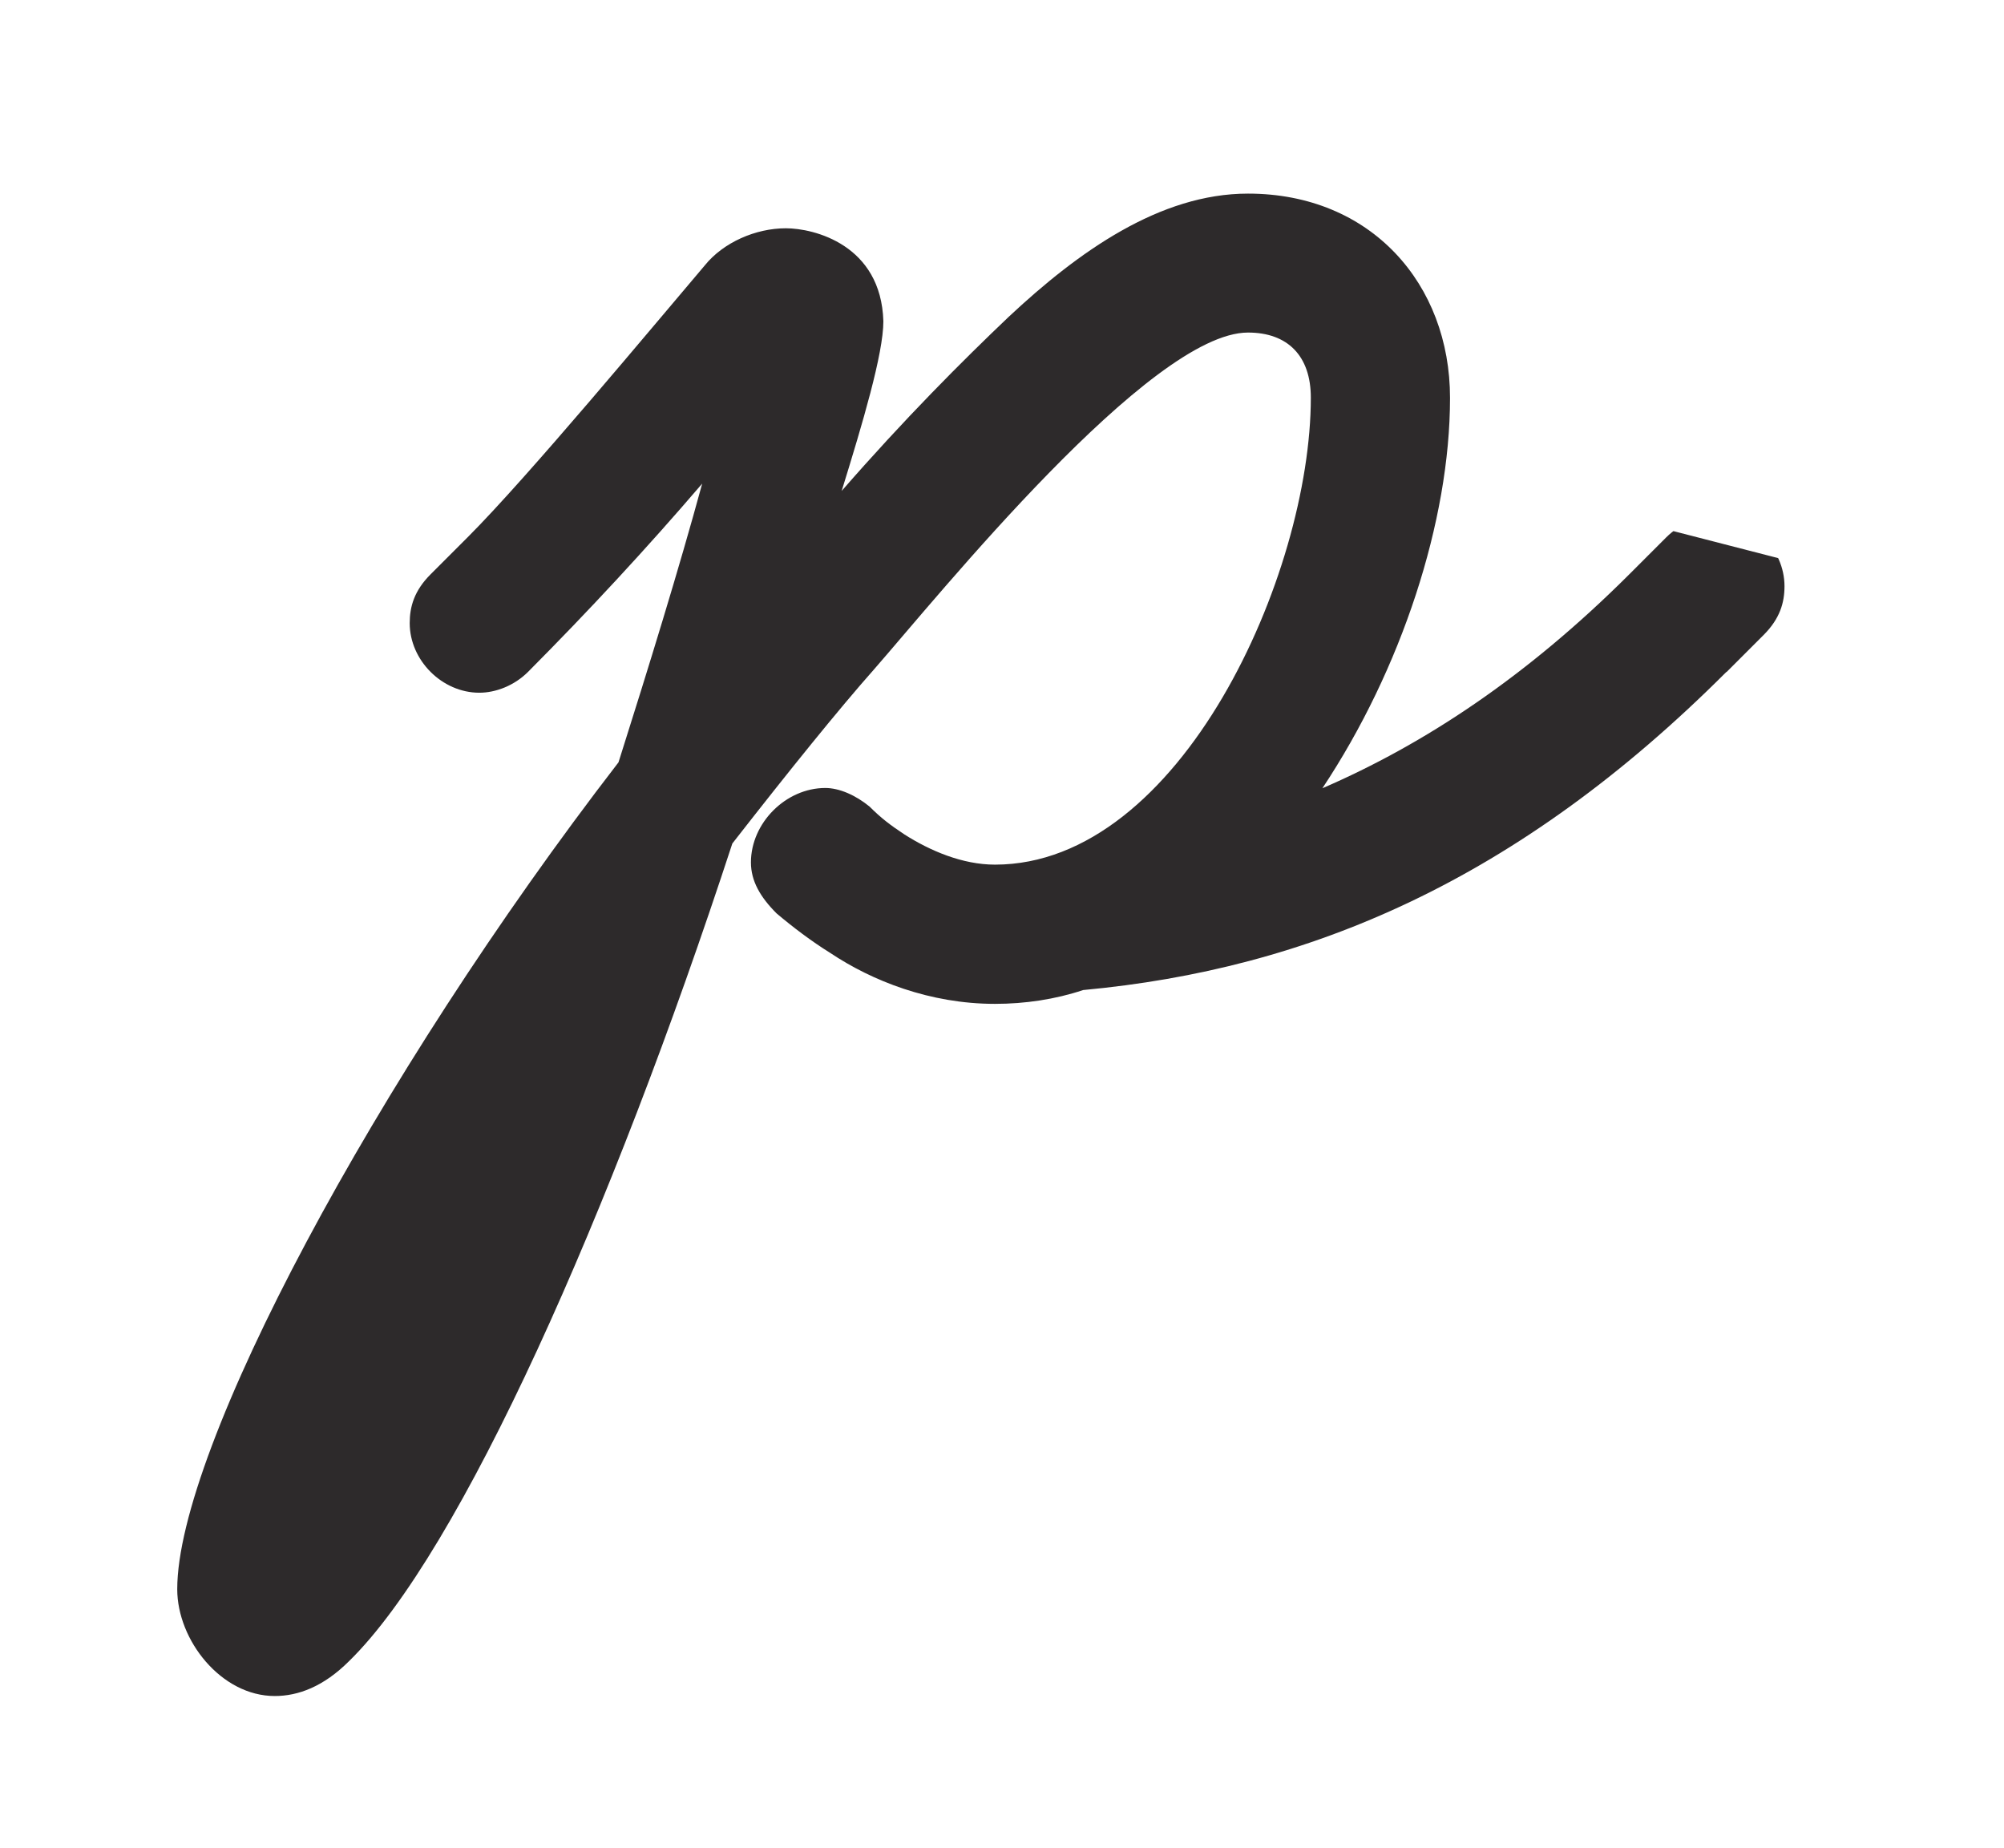
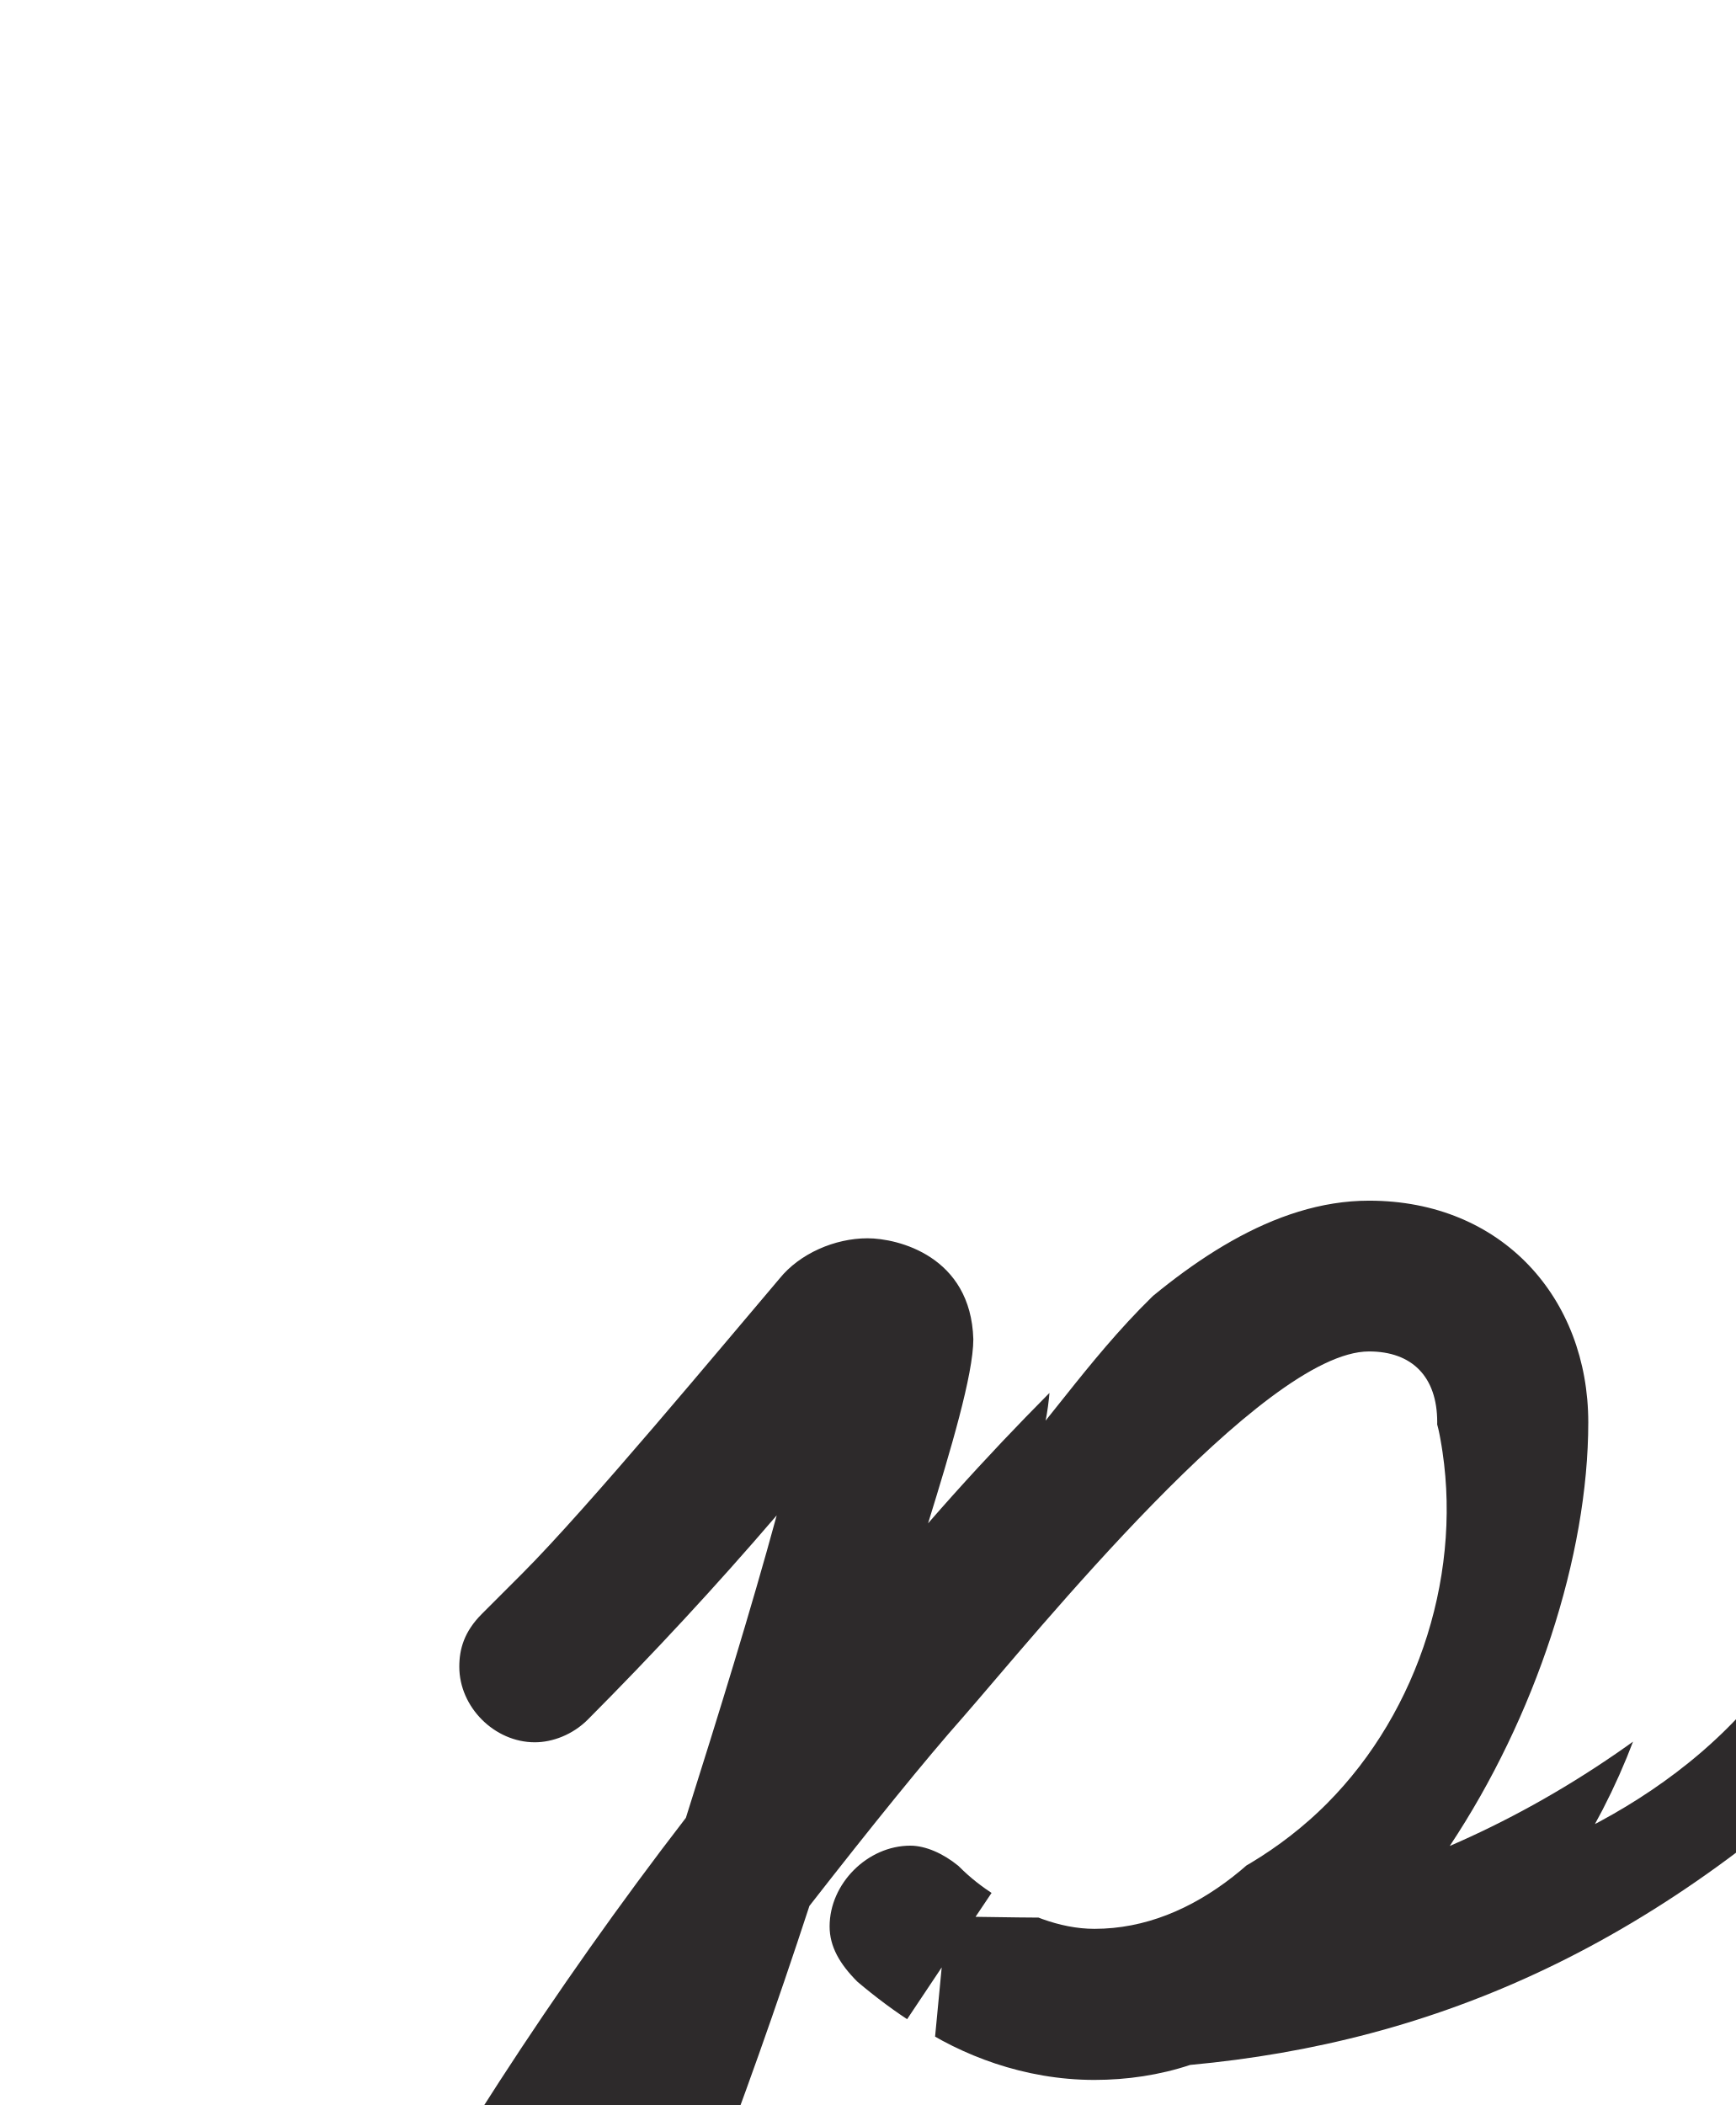
- <svg xmlns="http://www.w3.org/2000/svg" id="b" data-name="Layer 2" viewBox="0 0 71.12 65.55">
+ <svg xmlns="http://www.w3.org/2000/svg" id="b" data-name="Layer 2" viewBox="-0.48 -32.39 56.75 68.83" data-tight-x="-0.47999999999999865" data-tight-y="-32.39" data-tight-w="56.75" data-tight-h="68.83">
  <defs>
    <style>
      .f, .g {
        fill: none;
      }

      .h {
        clip-path: url(#e);
      }

      .g {
        stroke: #2d2a2b;
        stroke-miterlimit: 10;
-         stroke-width: 17px;
+         stroke-width: 7.5px;
      }
    </style>
    <clipPath id="e">
      <path class="f" d="M61.27,23.84c-7.42,7.42-14.84,10.55-22.83,11.29-.99.33-2.06.49-3.13.49-2.31,0-4.37-.82-5.85-1.81-.66-.41-1.32-.91-1.9-1.4-.58-.58-.91-1.15-.91-1.81,0-1.4,1.24-2.64,2.64-2.64.49,0,1.07.25,1.57.66.41.41.74.66,1.24.99.91.58,2.06,1.07,3.21,1.07,6.59,0,11.21-10.3,11.21-16.57,0-1.48-.82-2.31-2.23-2.31-3.46,0-10.96,9.31-13.27,11.95-1.24,1.4-2.97,3.54-5.03,6.18-4.29,13.11-9.64,25.14-13.6,29.01-.91.91-1.81,1.24-2.64,1.24-1.9,0-3.46-1.98-3.46-3.79,0-4.95,7.01-18.13,15.66-29.34,1.07-3.38,2.14-6.84,2.97-9.89-1.98,2.31-4.04,4.53-6.18,6.68-.49.49-1.15.74-1.73.74-1.32,0-2.47-1.15-2.47-2.47,0-.58.16-1.15.74-1.73l1.32-1.32c2.14-2.14,6.59-7.5,8.41-9.64.66-.82,1.81-1.32,2.88-1.32.99,0,3.38.58,3.46,3.3,0,1.15-.74,3.63-1.48,6.02,2.23-2.56,4.29-4.62,5.93-6.18,2.47-2.31,5.36-4.37,8.49-4.37,4.37,0,7.17,3.21,7.17,7.25,0,4.37-1.73,9.64-4.53,13.85,3.63-1.57,7.25-3.96,10.88-7.58l1.32-1.32c.49-.49,1.15-.74,1.73-.74,1.32,0,2.47,1.15,2.47,2.47,0,.58-.16,1.15-.74,1.73l-1.32,1.32Z" />
    </clipPath>
  </defs>
  <g id="c" data-name="Layer 1">
    <g id="d" data-name="p">
      <g class="h">
        <path class="g" d="M12.34,28.22c5.08-6.39,10.71-12.35,16.8-17.78,1.44.83,1.05,3,.39,4.54-1.93,4.53-4.4,8.81-6.73,13.15-5.82,10.85-10.77,22.17-14.78,33.81,5.44-11.54,12.56-22.19,19.65-32.79,1.1-1.64,2.2-3.28,3.29-4.92,2.08-3.11,4.3-6.13,6.66-9.05,1.57-1.95,3.31-3.93,5.66-4.82s5.46-.25,6.55,2.01c.25.52.39,1.09.49,1.66.98,5.43-.85,11.28-4.74,15.19-3.89,3.91-9.74,5.75-15.17,4.8,6.32.11,12.76.2,18.79-1.69s11.68-6.13,13.57-12.16c-.25,1.23-.5,2.47-.74,3.7" />
      </g>
    </g>
  </g>
</svg>
